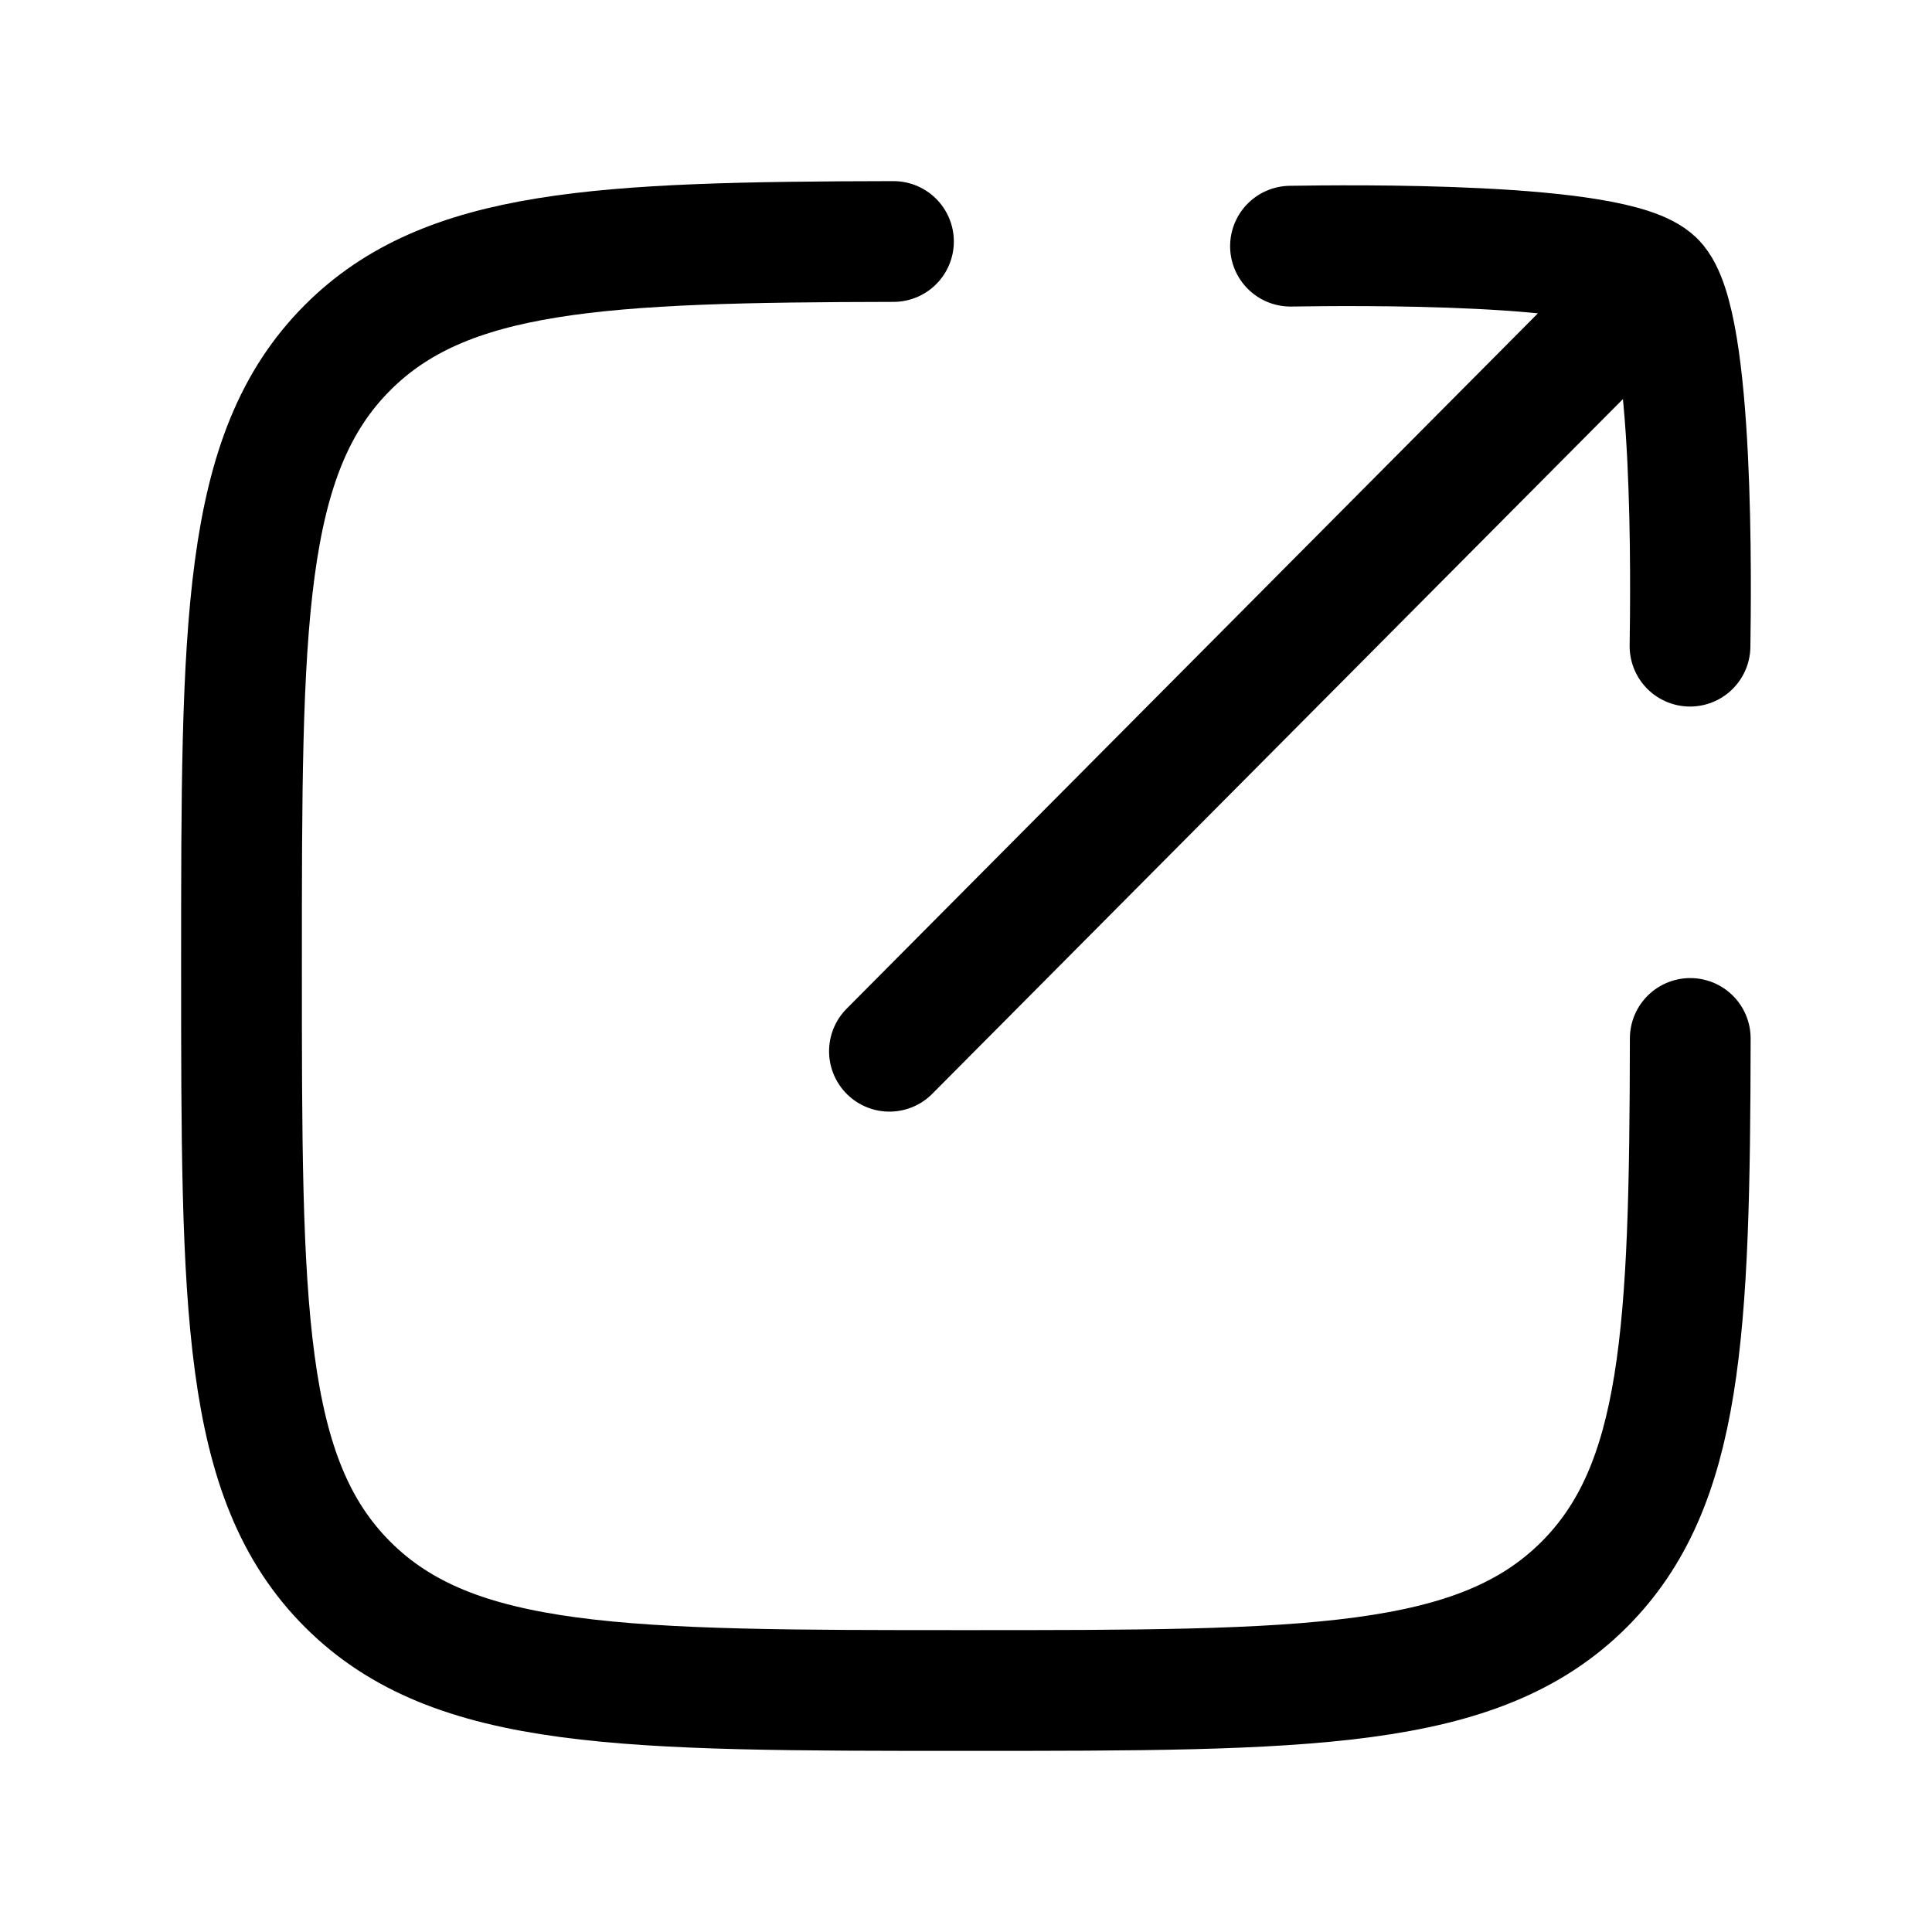
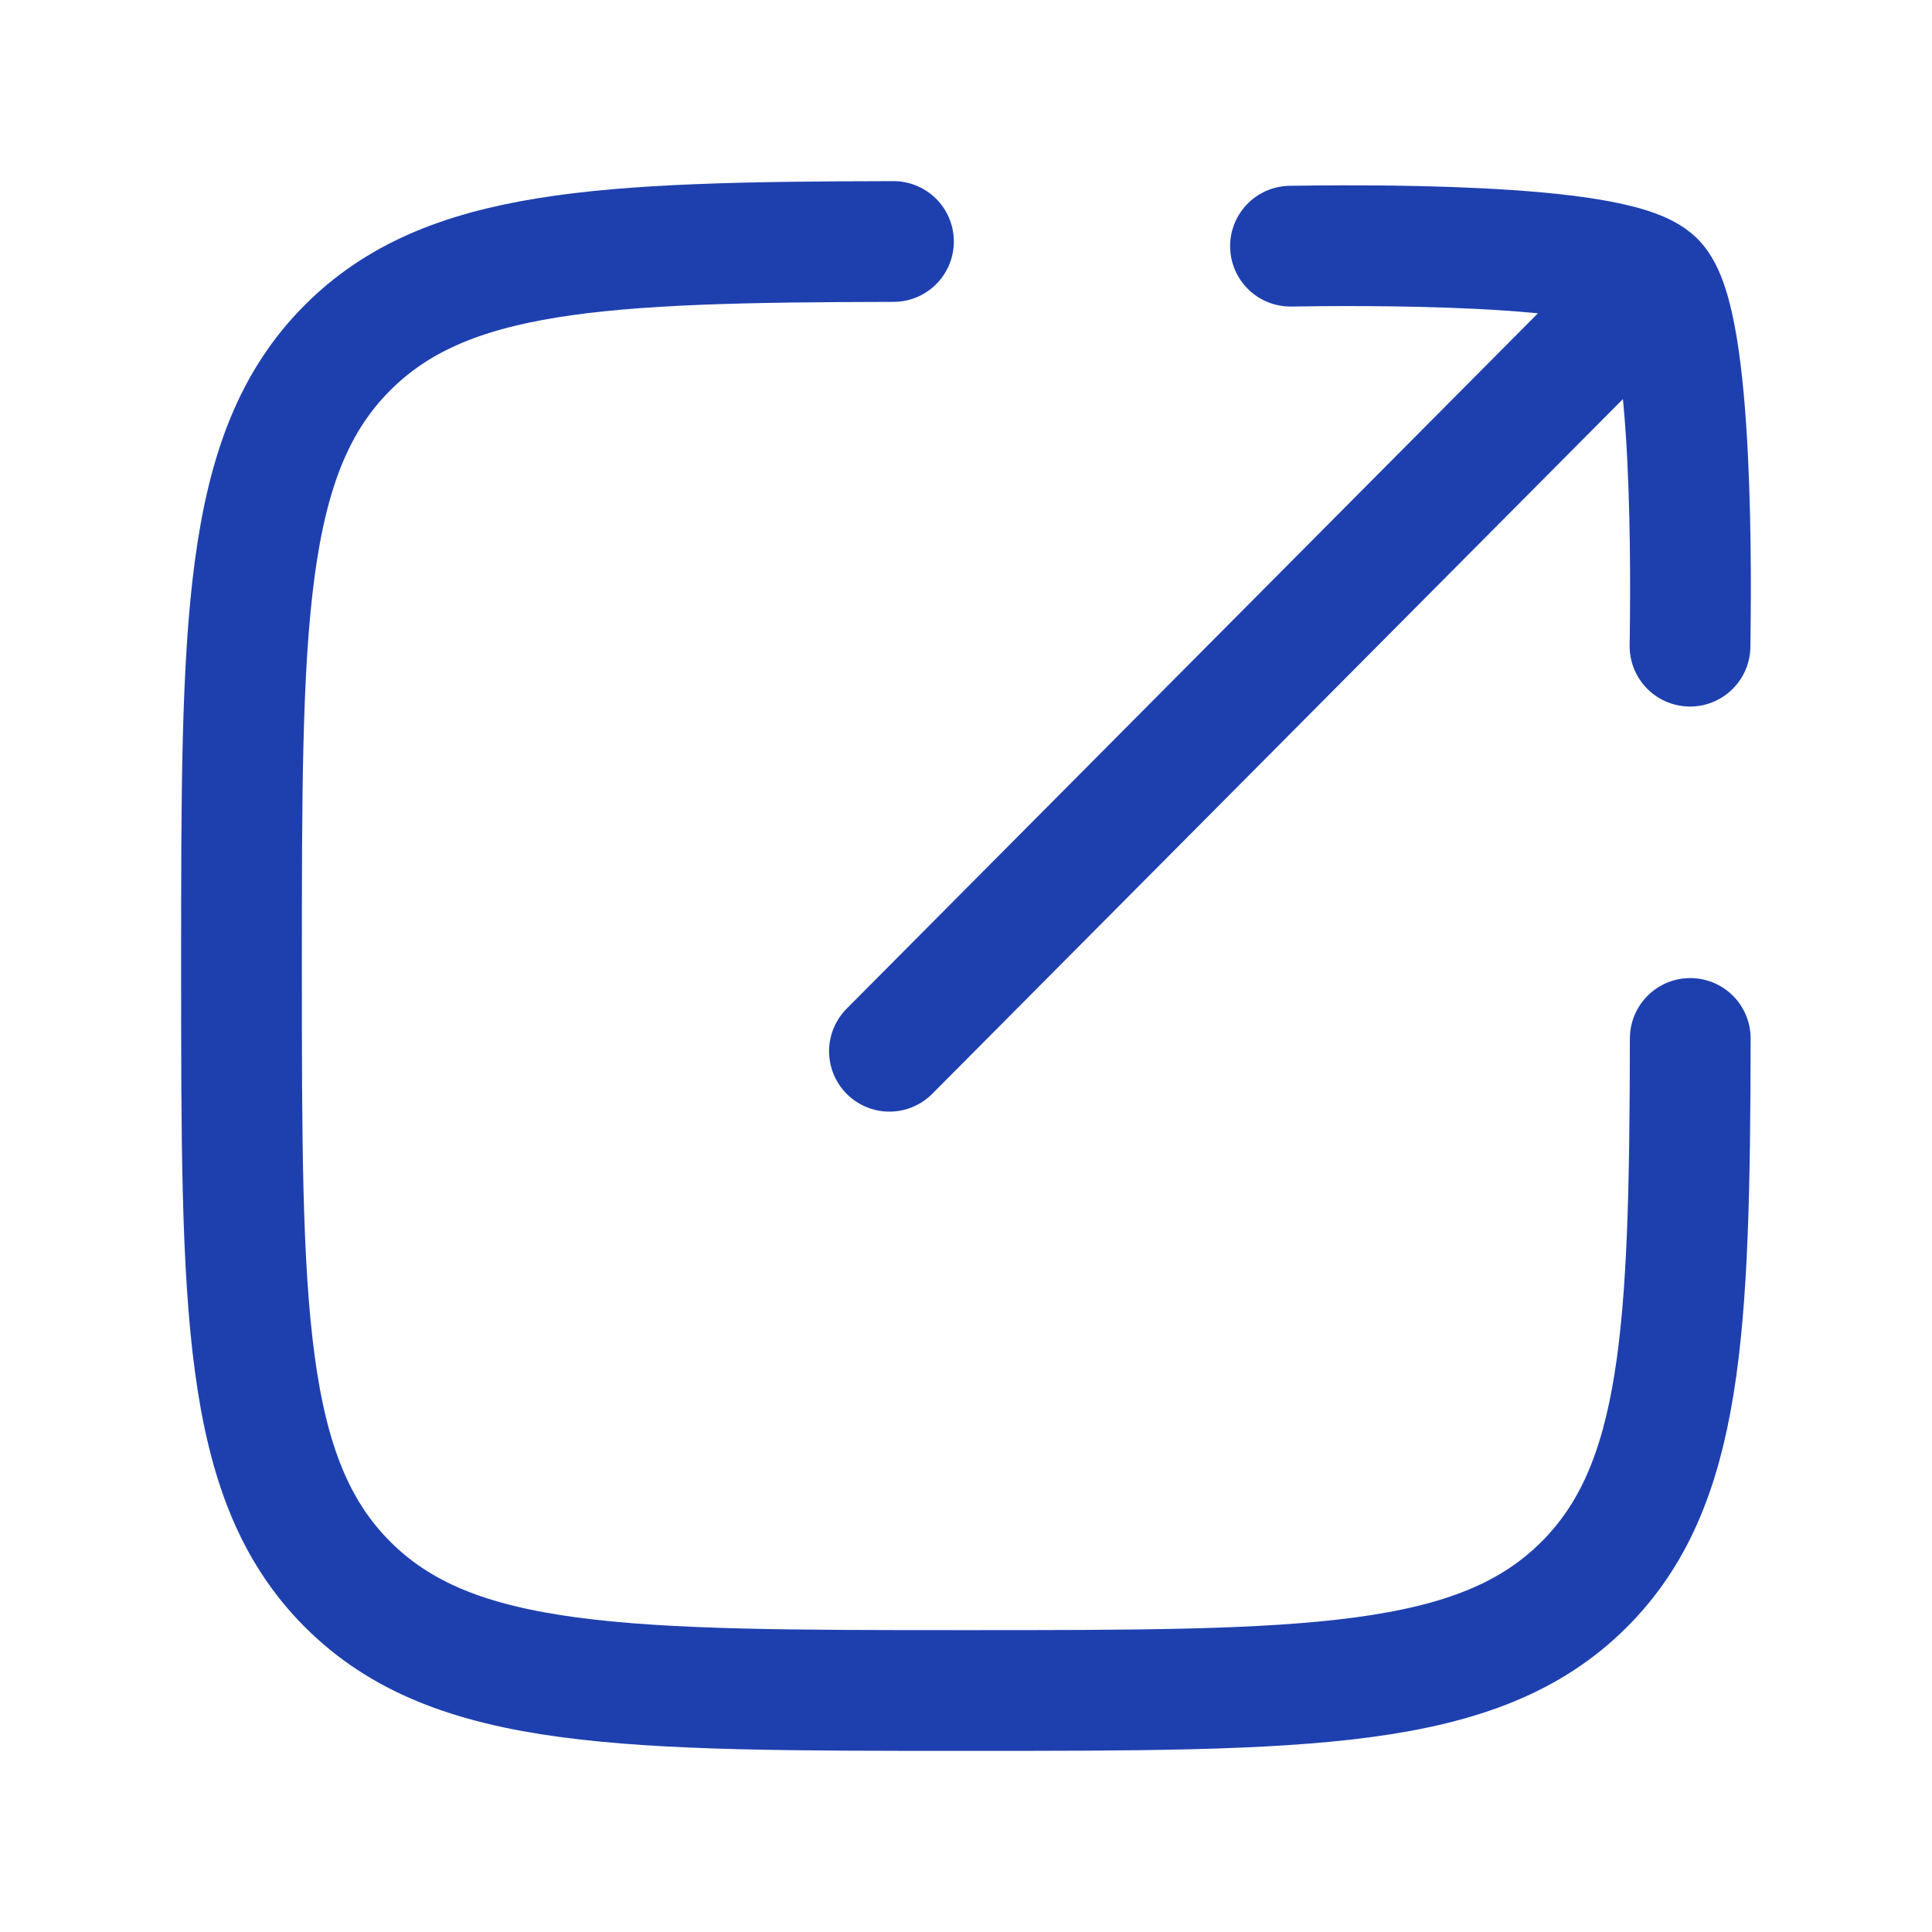
- <svg xmlns="http://www.w3.org/2000/svg" viewBox="0 0 24 24" width="24" height="24" color="#000000" fill="none">
+ <svg xmlns="http://www.w3.org/2000/svg" viewBox="0 0 24 24" width="24" height="24" color="#1e40af" fill="none">
  <path d="M11.099 3C7.45 3.007 5.539 3.096 4.318 4.318C3 5.636 3 7.757 3 12C3 16.242 3 18.364 4.318 19.682C5.636 21 7.757 21 11.999 21C16.241 21 18.362 21 19.68 19.682C20.901 18.46 20.991 16.549 20.997 12.9" stroke="currentColor" stroke-width="1.5" stroke-linecap="round" stroke-linejoin="round" />
  <path d="M20.556 3.496L11.049 13.059M20.556 3.496C20.062 3.002 16.734 3.048 16.031 3.058M20.556 3.496C21.05 3.991 21.004 7.323 20.994 8.027" stroke="currentColor" stroke-width="1.5" stroke-linecap="round" stroke-linejoin="round" />
</svg>
